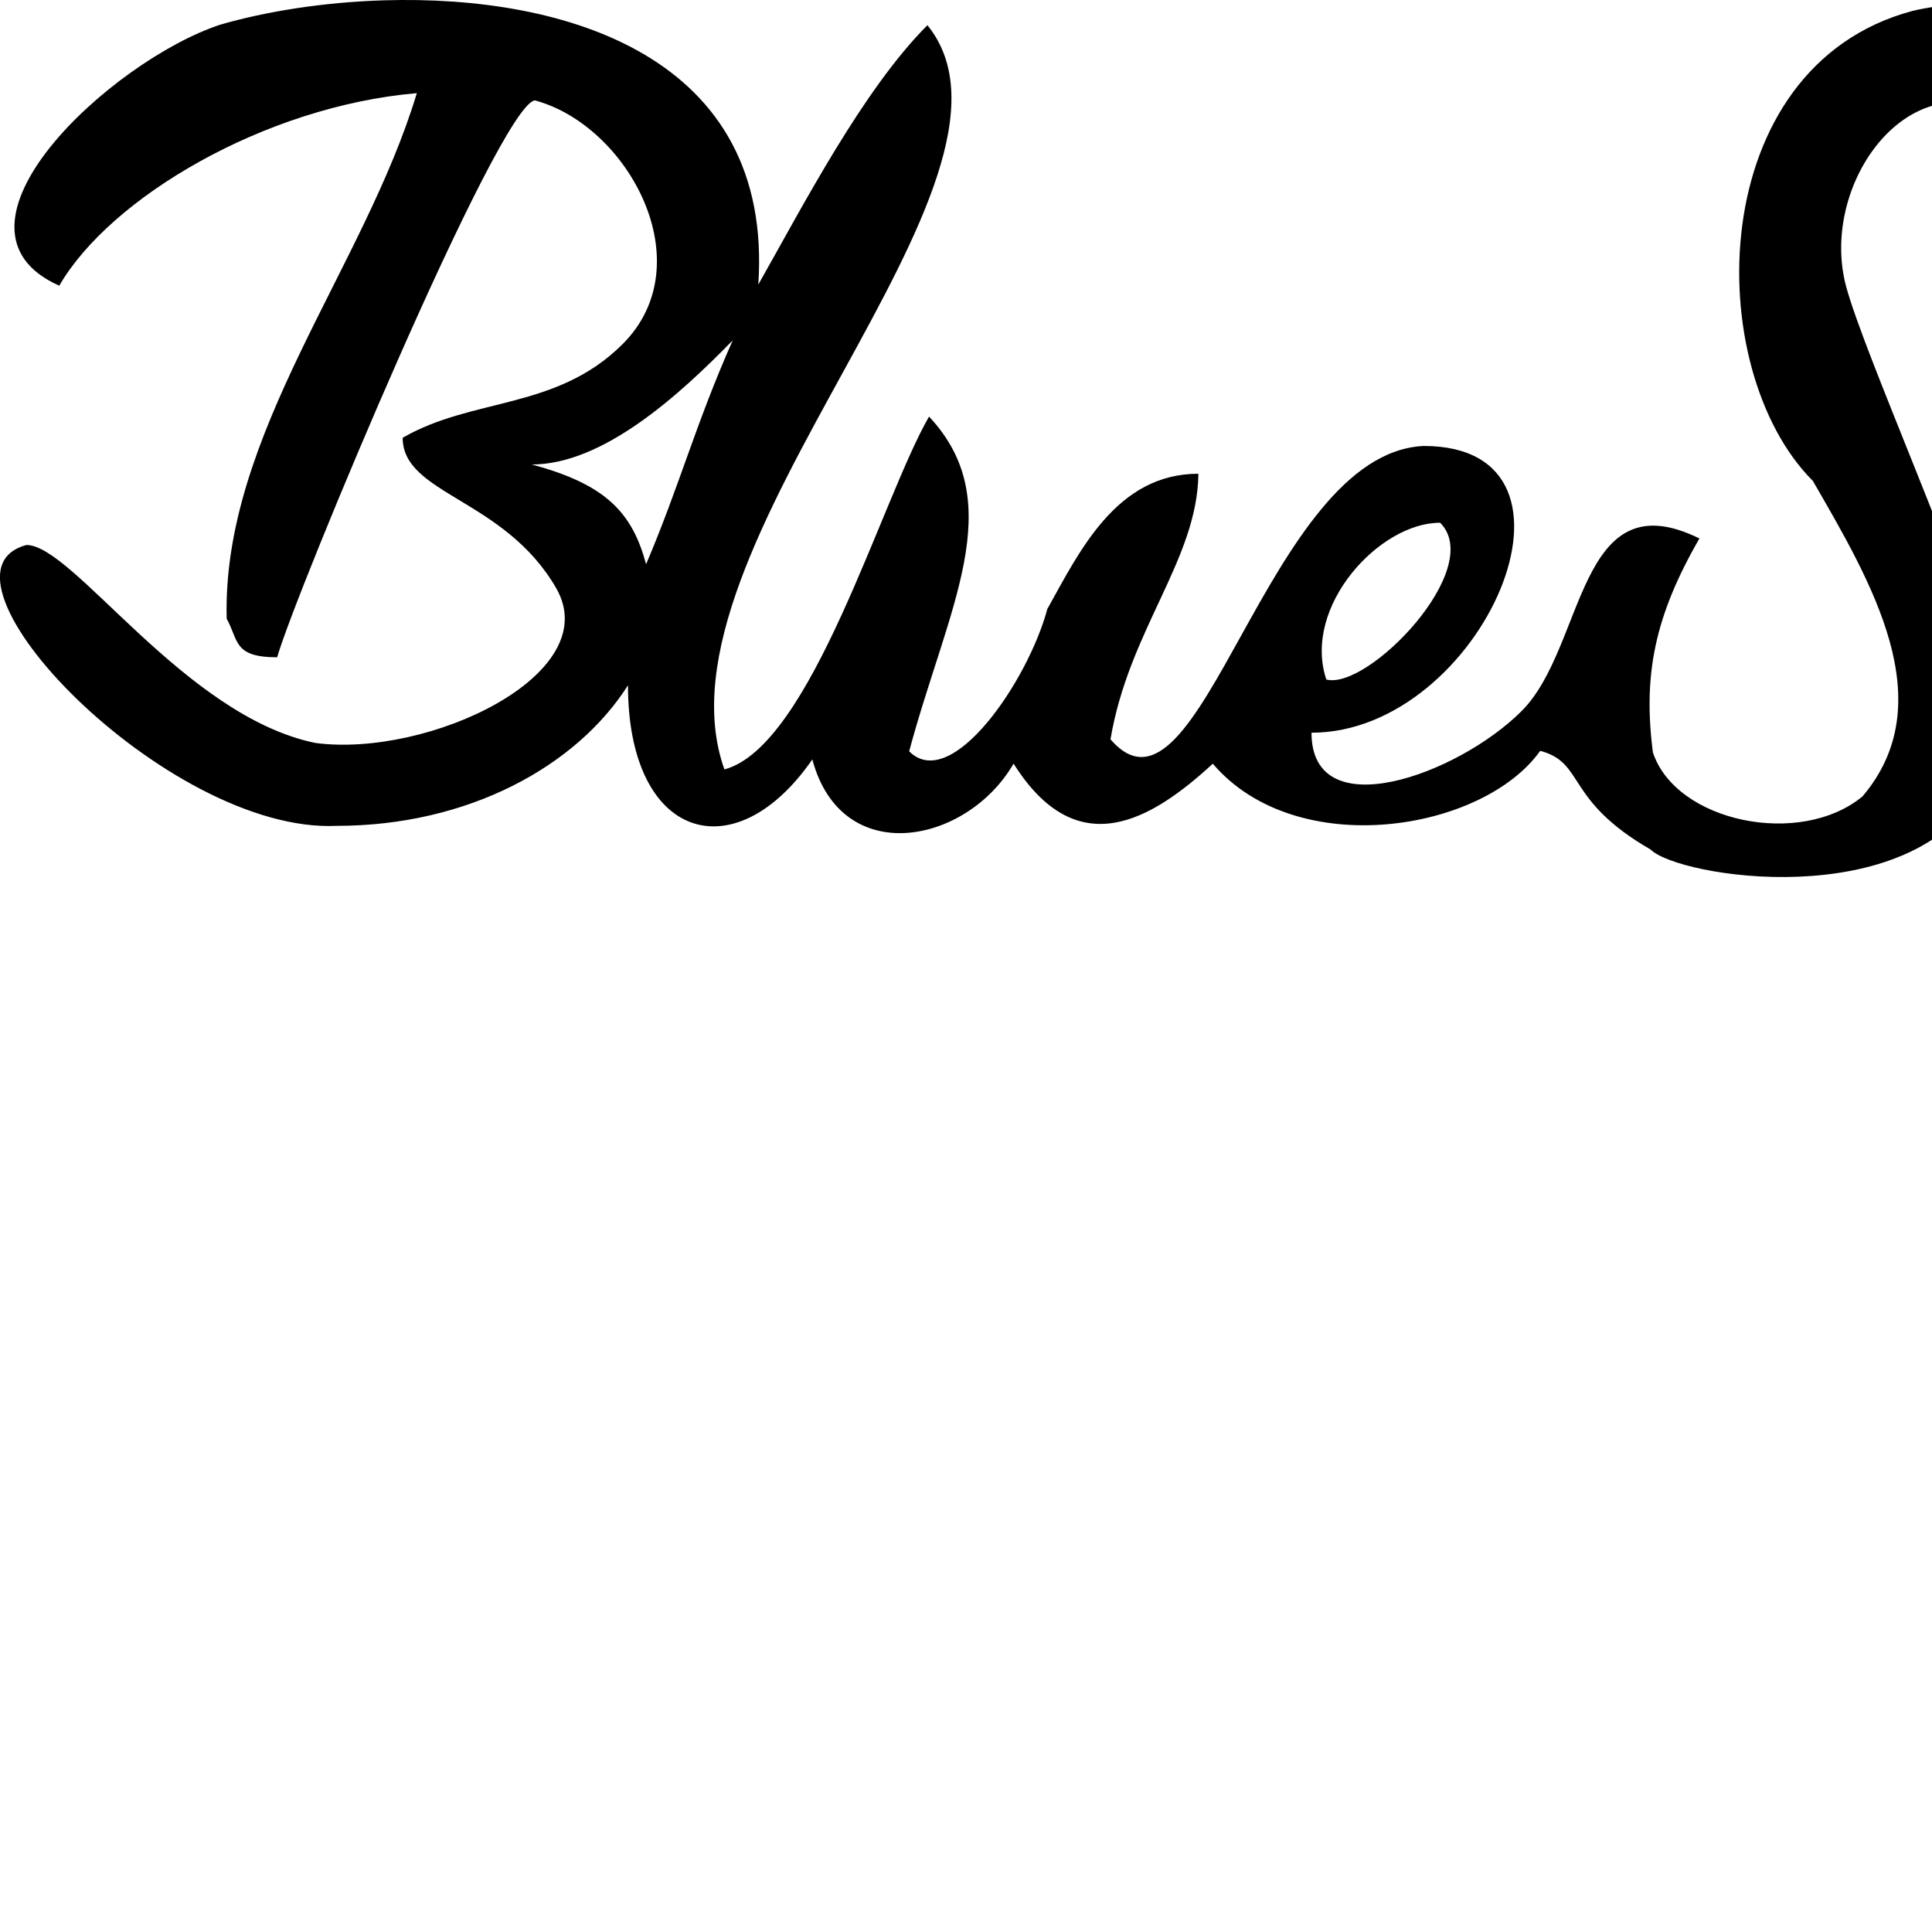
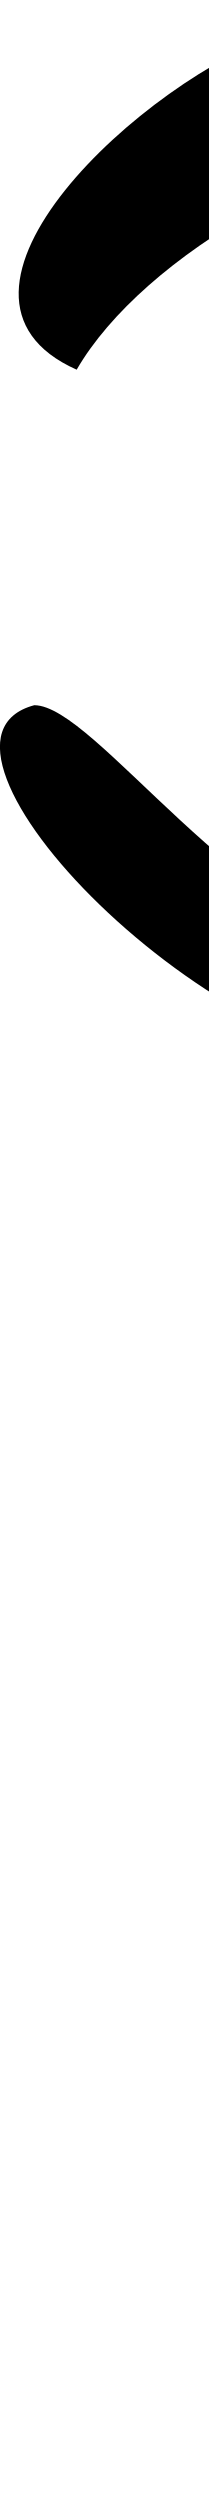
- <svg xmlns="http://www.w3.org/2000/svg" viewBox="0 0 24 24">
+ <svg xmlns="http://www.w3.org/2000/svg" viewBox="0 0 2 24">
  <path d="M2.816 7.686c.149.266.079.479.627.479.225-.795 2.756-6.86 3.201-6.918 1.158.31 2.093 2.025 1.092 3.026-.822.822-1.859.66-2.734 1.165 0 .706 1.263.752 1.907 1.868.62 1.074-1.594 2.11-2.993 1.923-1.631-.337-3.005-2.459-3.587-2.459-1.349.361 1.742 3.587 3.852 3.489 1.635 0 2.98-.739 3.62-1.746 0 1.914 1.323 2.32 2.29.921.367 1.368 1.924 1.049 2.5.052.788 1.252 1.706.709 2.475.001 1.039 1.219 3.356.842 4.067-.16.564.151.299.607 1.371 1.226.346.346 3.202.802 4.094-.743.171.64.443.753.918.834.808-.808 1.679-4.077 2.469-4.077.475.822-.685 1.66-.685 2.722.102 1.485 1.766.973 2.474-.076.637 1.528 1.791 1.282 2.655.077.818 1.447 1.927.762 2.51-.094.881 1.811 1.995 1.392 2.91-.193 1.608 1.915 1.633 1.308 2.487.192 1.325 2.295 3.095-.225 3.619-1.345.132-.017.261-.05.396-.086 0 1.774.353 3.926 2.335 1.65.071.278.089.74.294.907 1.521.489 2.518-1.391 3.186-2.212.803 0 2.127-.114 2.711.042 0 .998-1.63 2.213-.615 2.485 2.315.62 3.725-7.093 6.964-7.961.351.609-4.179 8.066-1.137 8.066 1.547 0-.192-1.163.976-3.187.978-1.693 2.339-3.937 4.001-4.896 2.32-1.34-.169 2.951-1.878 5.911-.455 1.698-.406 2.722.785 3.041.46-.123-.664-3.198 1.218-3.198.585.338-1.167 1.459.603 1.934 2.13.571 1.621-.57 2.708-1.197.195.728.541 1.753 1.549 1.171-1.161-2.011-.311-2.424.732-3.466.479-.479.696-.383 1.289.21-.093.58-.831 2.155-.364 2.622 1.086 1.086 1.637.708 2.197-.261.274 1.35 2.012 1.546 2.668 1.167.489-.282 1.305-.894 1.407-.816.205.159-.59 1.351.681 1.099 1.16 0 1.592-4.555 2.426-3.721.47.47-.943 1.252.383 1.608.8.214 1.049-2.245-.175-2.573-1.085-.291-1.755.49-1.884.971 0-.658.803-1.175.253-1.175-1.369-.79-1.301.5-1.301 1.313 0 2.055-3.387 3.705-3.605 1.271.801 0 2.52-.122 2.987-.391.425-.425-.396-1.821-1.272-1.821-.91-.244-1.86.064-2.13.22-.693.4-.495.977-.495 1.353.124.464-.217 1.396-.817 1.611-.611.032-.403-.684-.319-1.062.317-1.518 1.762-4.373 1.903-4.649 1.265-.73 9.321-.609 10.033.103 1.304 1.304 1.458-1.947 3.448-2.48 1.713.459.888 2.31-.209 2.943-1.657.957-5.498 4.505-5.25 5.427 1.248 1.248 4.245.719 5.914-.244 0-1.807-3.638.457-4.562-.307 1.235-1.83 4.587-2.954 5.68-4.847.475-.822.709-1.768.465-2.68.733.197 1.617-.225 2.154-.423-1.409 2.93-3.34 5.896-3.499 9.014.367.35.74.591 1.015.12.363-1.445 2.273-7.087 2.833-7.145-.096.241.011.482.117.706 1.406.516 1.775-1.424 2.434-2.034 2.488-.683 1.906 1.135.515 2.526-.845.226-1.403-.104-1.403.939.227.848 2.159-.336 2.159 1.186 0 1.206-1.72 2.684-3.077 2.32-1.28-.343-.601-1.553-1.498-1.553-2.214 1.696 1.935 3.434 3.112 2.754 2.219-1.018 3.358-3.811 2.378-5.44.489-.876 1.064-1.67.799-2.658 0-1.581-2.829-2.108-4.29-.687-.77-1.715-3.478-1.059-4.177-.36-1.675-1.258-3.488-.416-4.896 2.023-.857-.23-6.647-.842-9.546-.327.626-1.221.74-1.825-.243-2.393-.603-.348-.282 1.313-1.316 2.346-1.194.32-3.434.128-4.072-.24-.268.155-.424.52-.424.812-.133.496 3.687-.041 4.005.51 0 1.187-.86 2.788-2.559 1.807-.651.651-.754 1.298-1.143 1.522-.617-.617.74-1.746-.63-2.114-.547-.219-.14 2.179-.378 3.066-.628.363-1.245 1.081-1.831 1.431-1.153.309.532-1.852.656-2.315.247-.428.806-1.429.806-2.017 0-.427-.319-.787-.704-.792-.389-.104-.955.604-.399.925.844.487 1.025-.812.743.238-.056.182-1.207.099-1.236.09-.117-.033-.352 1.96-1.097 2.16-1.139.305.883-3.572 1.22-4.181.749-1.297 1.57-2.829-.502-2.753-2.349.649-3.617 3.176-5.106 4.952.153-1.582 2.841-3.746.502-4.063-1.569 0-2.883 1.635-3.713 2.445-.5-.134.362-.891.497-1.212.594-1.03.725-1.848-.298-2.122-2.482-.874-6.297.514-8.314-.746-1.109 1.15 1.428 2.291 3.246 2.291v.001c1.763 0 4.325-1.939 4.73-.425-.959 1.869-1.646 3.978-2.675 5.761-1.039-.278-1.723-.191-2.525-.191-.756-.202 1.517-2.155.207-2.155-1.52-.407-2.169 4.224-2.729 4.224-.701-1.213.853-3.06.853-4.14-.262-.453-.97-.562-.97-.06-.323 1.204-1.444 3.868-2.315 4.102-.448-1.046.484-2.274.759-3.155.179-.67-.203-.985-1.005-1.265-.456 1.7-.659 2.301-1.093 2.185.238-.889.621-1.866-1.41-1.866-1.737 0-3.15 4.189-3.891 3.761-.092-2.573 2.257-5.232 3.62-7.593-3.044-.816-2.061 2.48-4.077 4.495-2.78-1.624-3.092 2.86-4.762 3.307-.923-1.599.86-2.159.86-3.551-.605-.162-.959-.185-1.216.259-1.624-1.87-3.192 2.301-4.572 3.167-1.196-1.196.776-1.79.418-3.128-2.277-1.314-2.645 1.321-2.991 1.923-.639-1.558 5.608-7.636 2.652-7.84-1.934 1.934-3.278 5.566-4.052 8.374-.386-1.377-1.631-4.144-1.857-4.985-.317-1.183.643-2.624 1.761-2.218 1.133.91.347 2.018-.3 3.138.618 3.289 2.364-1.345 2.364-2.123 0-1.641-1.404-2.595-3.002-2.219-2.592.695-2.629 4.445-1.236 5.838.729 1.262 1.61 2.748.617 3.919-.773.639-2.317.32-2.604-.546-.125-.965.024-1.698.578-2.658-1.522-.75-1.413 1.349-2.209 2.144-.793.793-2.61 1.45-2.61.269 2.12 0 3.67-3.562 1.394-3.562-1.955.089-2.774 4.94-3.891 3.644.229-1.362 1.079-2.229 1.092-3.299-1.018 0-1.477.964-1.877 1.681-.24.896-1.193 2.29-1.716 1.767.477-1.779 1.256-3.082.247-4.158-.593 1.027-1.462 4.094-2.542 4.383-.985-2.755 4.074-7.325 2.522-9.245-.798.798-1.541 2.233-2.101 3.222C9.611.703 7.026-.065 4.768.004c-.753.023-1.469.139-2.034.303-1.357.449-3.605 2.526-1.998 3.242.628-1.087 2.542-2.228 4.442-2.392-.654 2.172-2.422 4.245-2.362 6.529zm6.286-3.458c-.465 1.049-.657 1.796-1.076 2.781-.172-.641-.499-.992-1.42-1.239.88 0 1.821-.849 2.496-1.542zm63.642 3.529c0-.275-.102-.524.473-.678 1.07-.266 1.315-.286 1.792.539-.512.295-1.498.138-2.265.138zm-29.466-1.69c.662-.065.461.893.161 1.193-.577-.333-.63-.841-.305-1.166.052-.014.1-.022.144-.027zm-5.915.337c.217.019.434.175.637.527.253.945-1.666 3.365-2.21 2.423-.297-.514.633-3.031 1.573-2.95zm5.046.002c-.002.495.334 1.117.847 1.413-.287.703-.961 2.222-1.823 1.724-.967-.967-.207-2.82.975-3.138zm-24.519.088c.569.569-.898 2.085-1.414 1.947-.302-.907.662-1.951 1.414-1.947zm14.611.076c.987.57-.984 3.554-1.521 2.623-.573-.573.633-2.623 1.521-2.623z" />
</svg>
